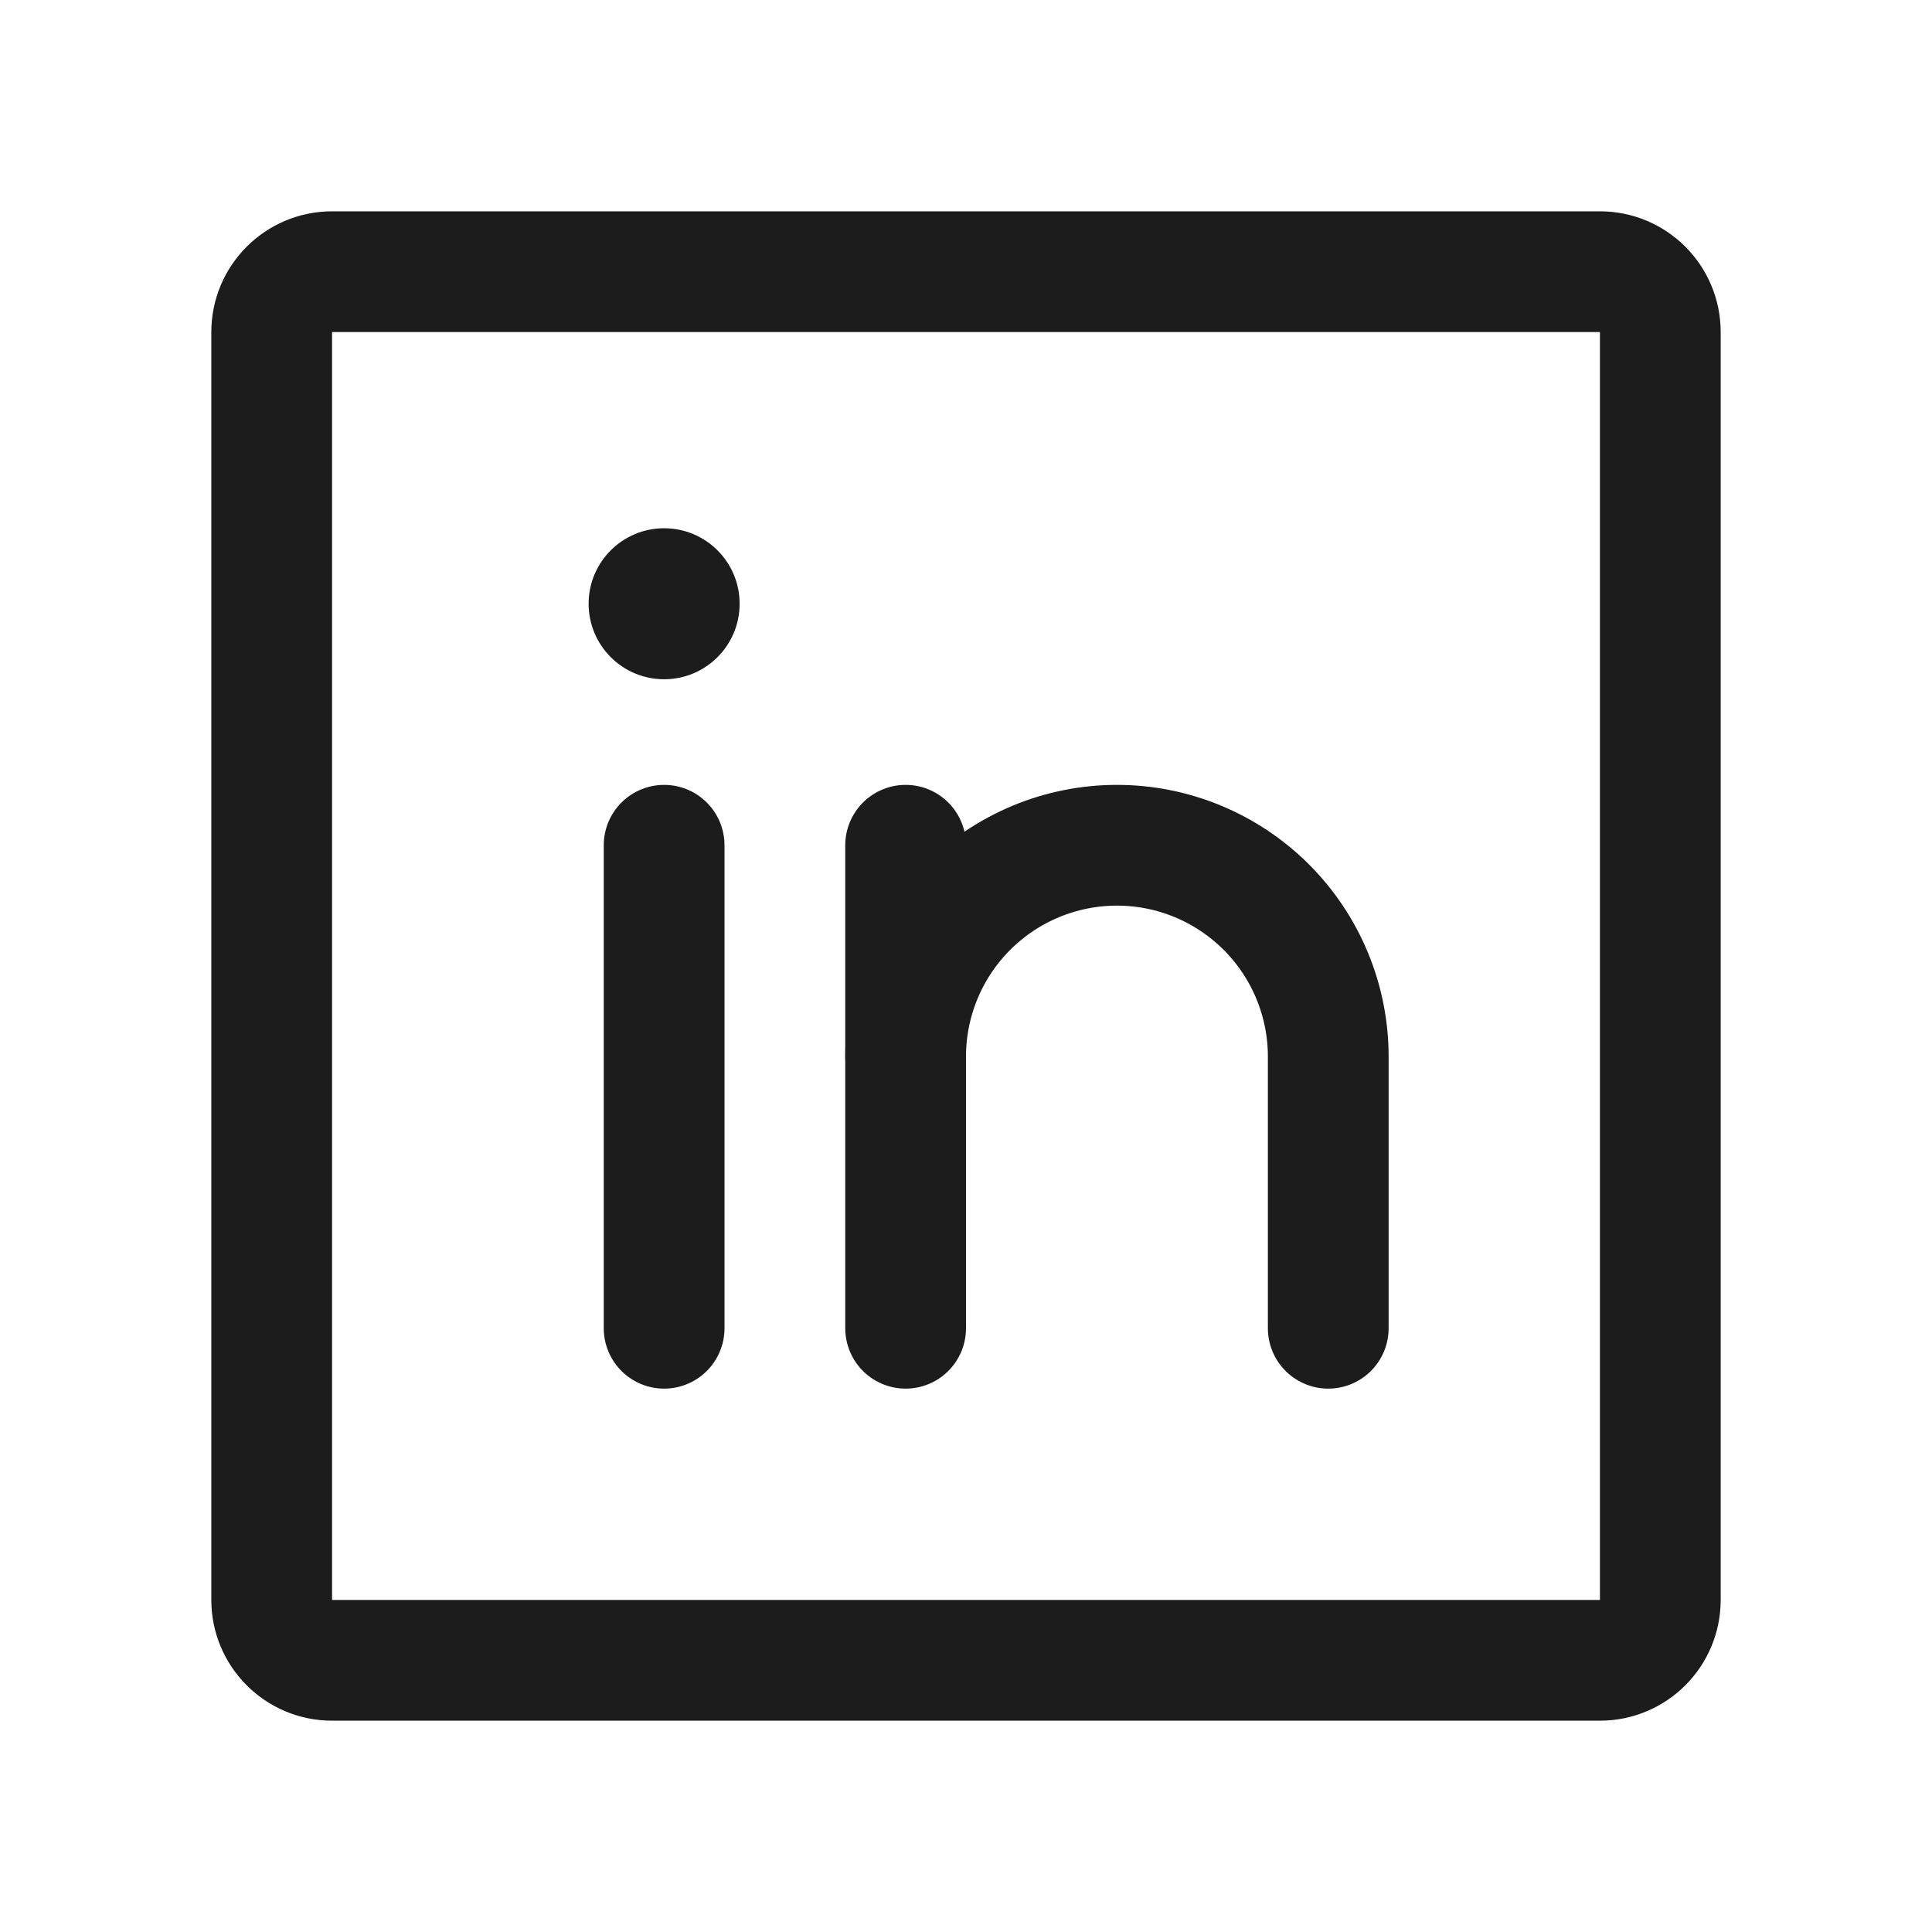
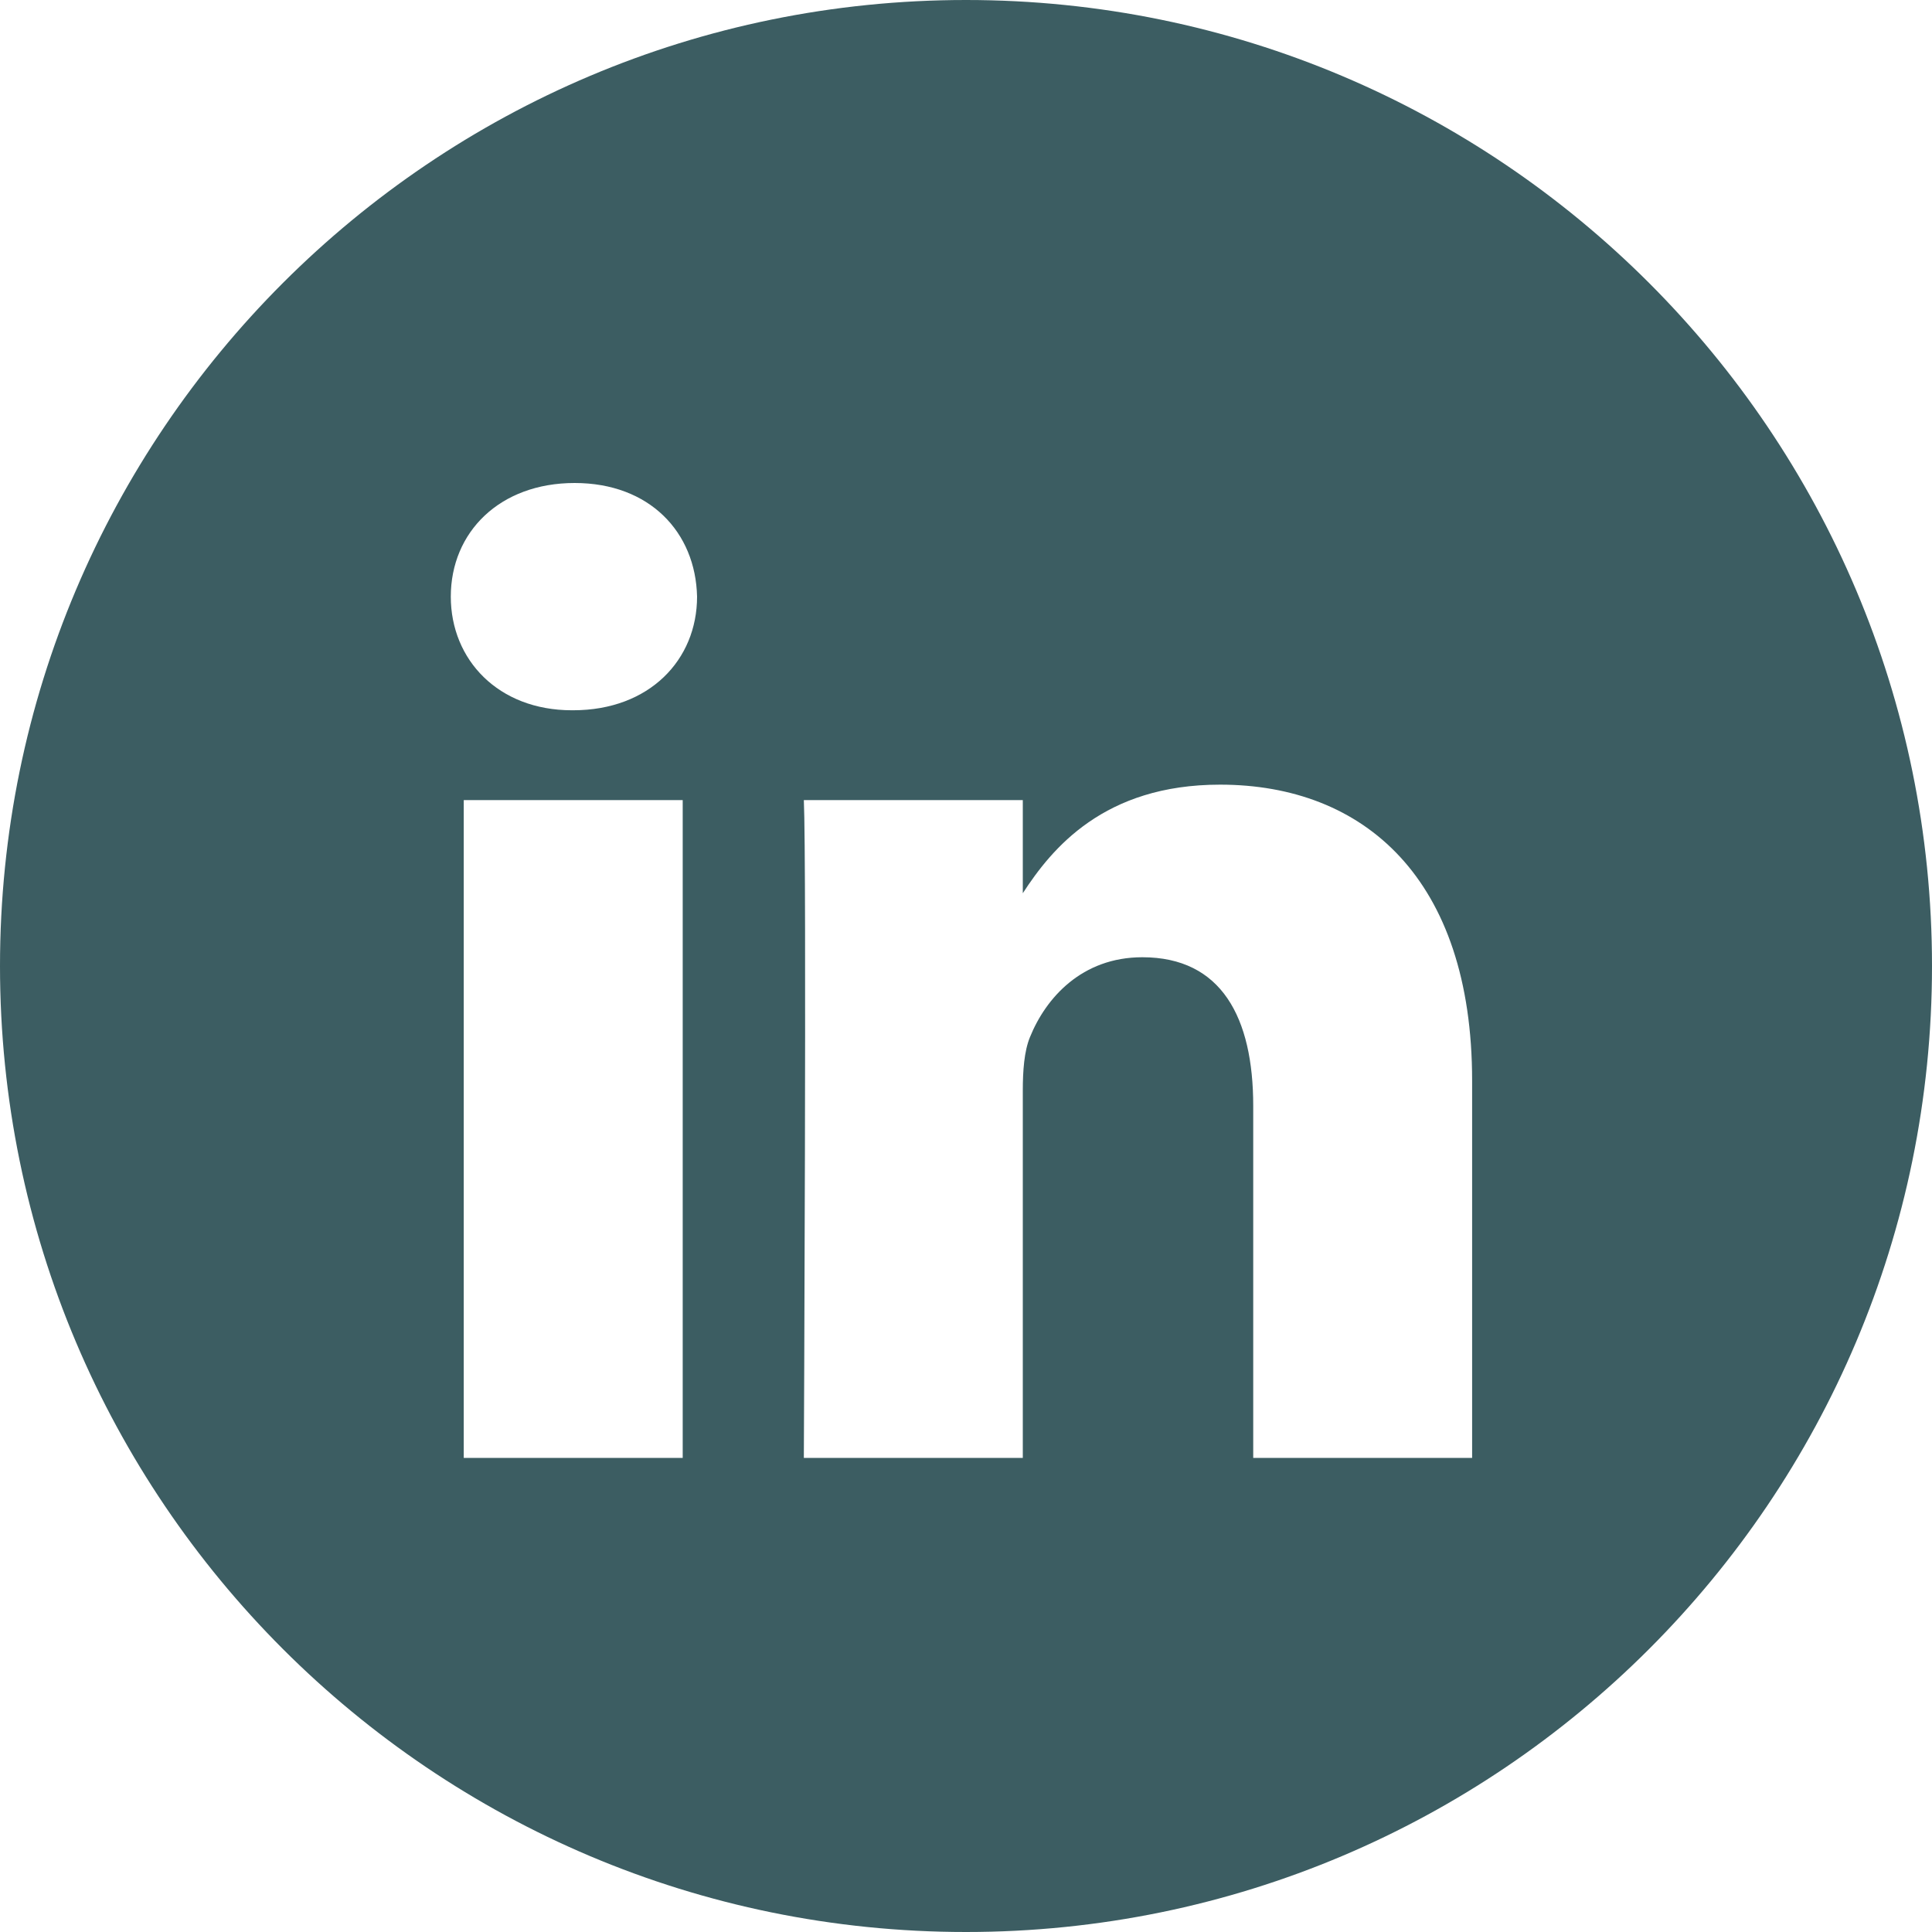
- <svg xmlns="http://www.w3.org/2000/svg" width="24" height="24" viewBox="0 0 24 24" fill="none">
-   <path d="M19.875 3.375H4.125C3.711 3.375 3.375 3.711 3.375 4.125V19.875C3.375 20.289 3.711 20.625 4.125 20.625H19.875C20.289 20.625 20.625 20.289 20.625 19.875V4.125C20.625 3.711 20.289 3.375 19.875 3.375Z" stroke="#1C1C1C" stroke-width="1.5" stroke-linecap="round" stroke-linejoin="round" />
-   <path d="M11.25 10.5V16.5" stroke="#1C1C1C" stroke-width="1.5" stroke-linecap="round" stroke-linejoin="round" />
-   <path d="M8.25 10.5V16.5" stroke="#1C1C1C" stroke-width="1.5" stroke-linecap="round" stroke-linejoin="round" />
-   <path d="M11.25 13.125C11.25 12.429 11.527 11.761 12.019 11.269C12.511 10.777 13.179 10.5 13.875 10.5C14.571 10.5 15.239 10.777 15.731 11.269C16.223 11.761 16.5 12.429 16.5 13.125V16.5" stroke="#1C1C1C" stroke-width="1.5" stroke-linecap="round" stroke-linejoin="round" />
-   <path d="M8.25 8.438C8.768 8.438 9.188 8.018 9.188 7.5C9.188 6.982 8.768 6.562 8.25 6.562C7.732 6.562 7.312 6.982 7.312 7.5C7.312 8.018 7.732 8.438 8.25 8.438Z" fill="#1C1C1C" />
+ <svg xmlns="http://www.w3.org/2000/svg" width="30" height="30" viewBox="0 0 30 30" fill="none">
+   <path d="M15 0C23.284 0 30 6.716 30 15C30 23.284 23.284 30 15 30C6.716 30 0 23.284 0 15C0 6.716 6.716 0 15 0ZM7.201 22.638H10.601V12.424H7.201V22.638ZM18.945 12.184C17.141 12.184 16.333 13.175 15.882 13.87V12.424H12.482C12.527 13.382 12.482 22.638 12.482 22.638H15.882V16.934C15.882 16.629 15.903 16.324 15.993 16.105C16.239 15.496 16.799 14.864 17.738 14.864C18.968 14.864 19.46 15.801 19.46 17.173V22.638H22.859V16.781C22.859 13.644 21.182 12.184 18.945 12.184ZM8.923 7.5C7.76 7.5 7 8.263 7 9.265C7 10.245 7.738 11.029 8.879 11.029H8.9C10.085 11.029 10.824 10.245 10.824 9.265C10.802 8.263 10.086 7.5 8.923 7.5Z" fill="#3C5D62" />
</svg>
